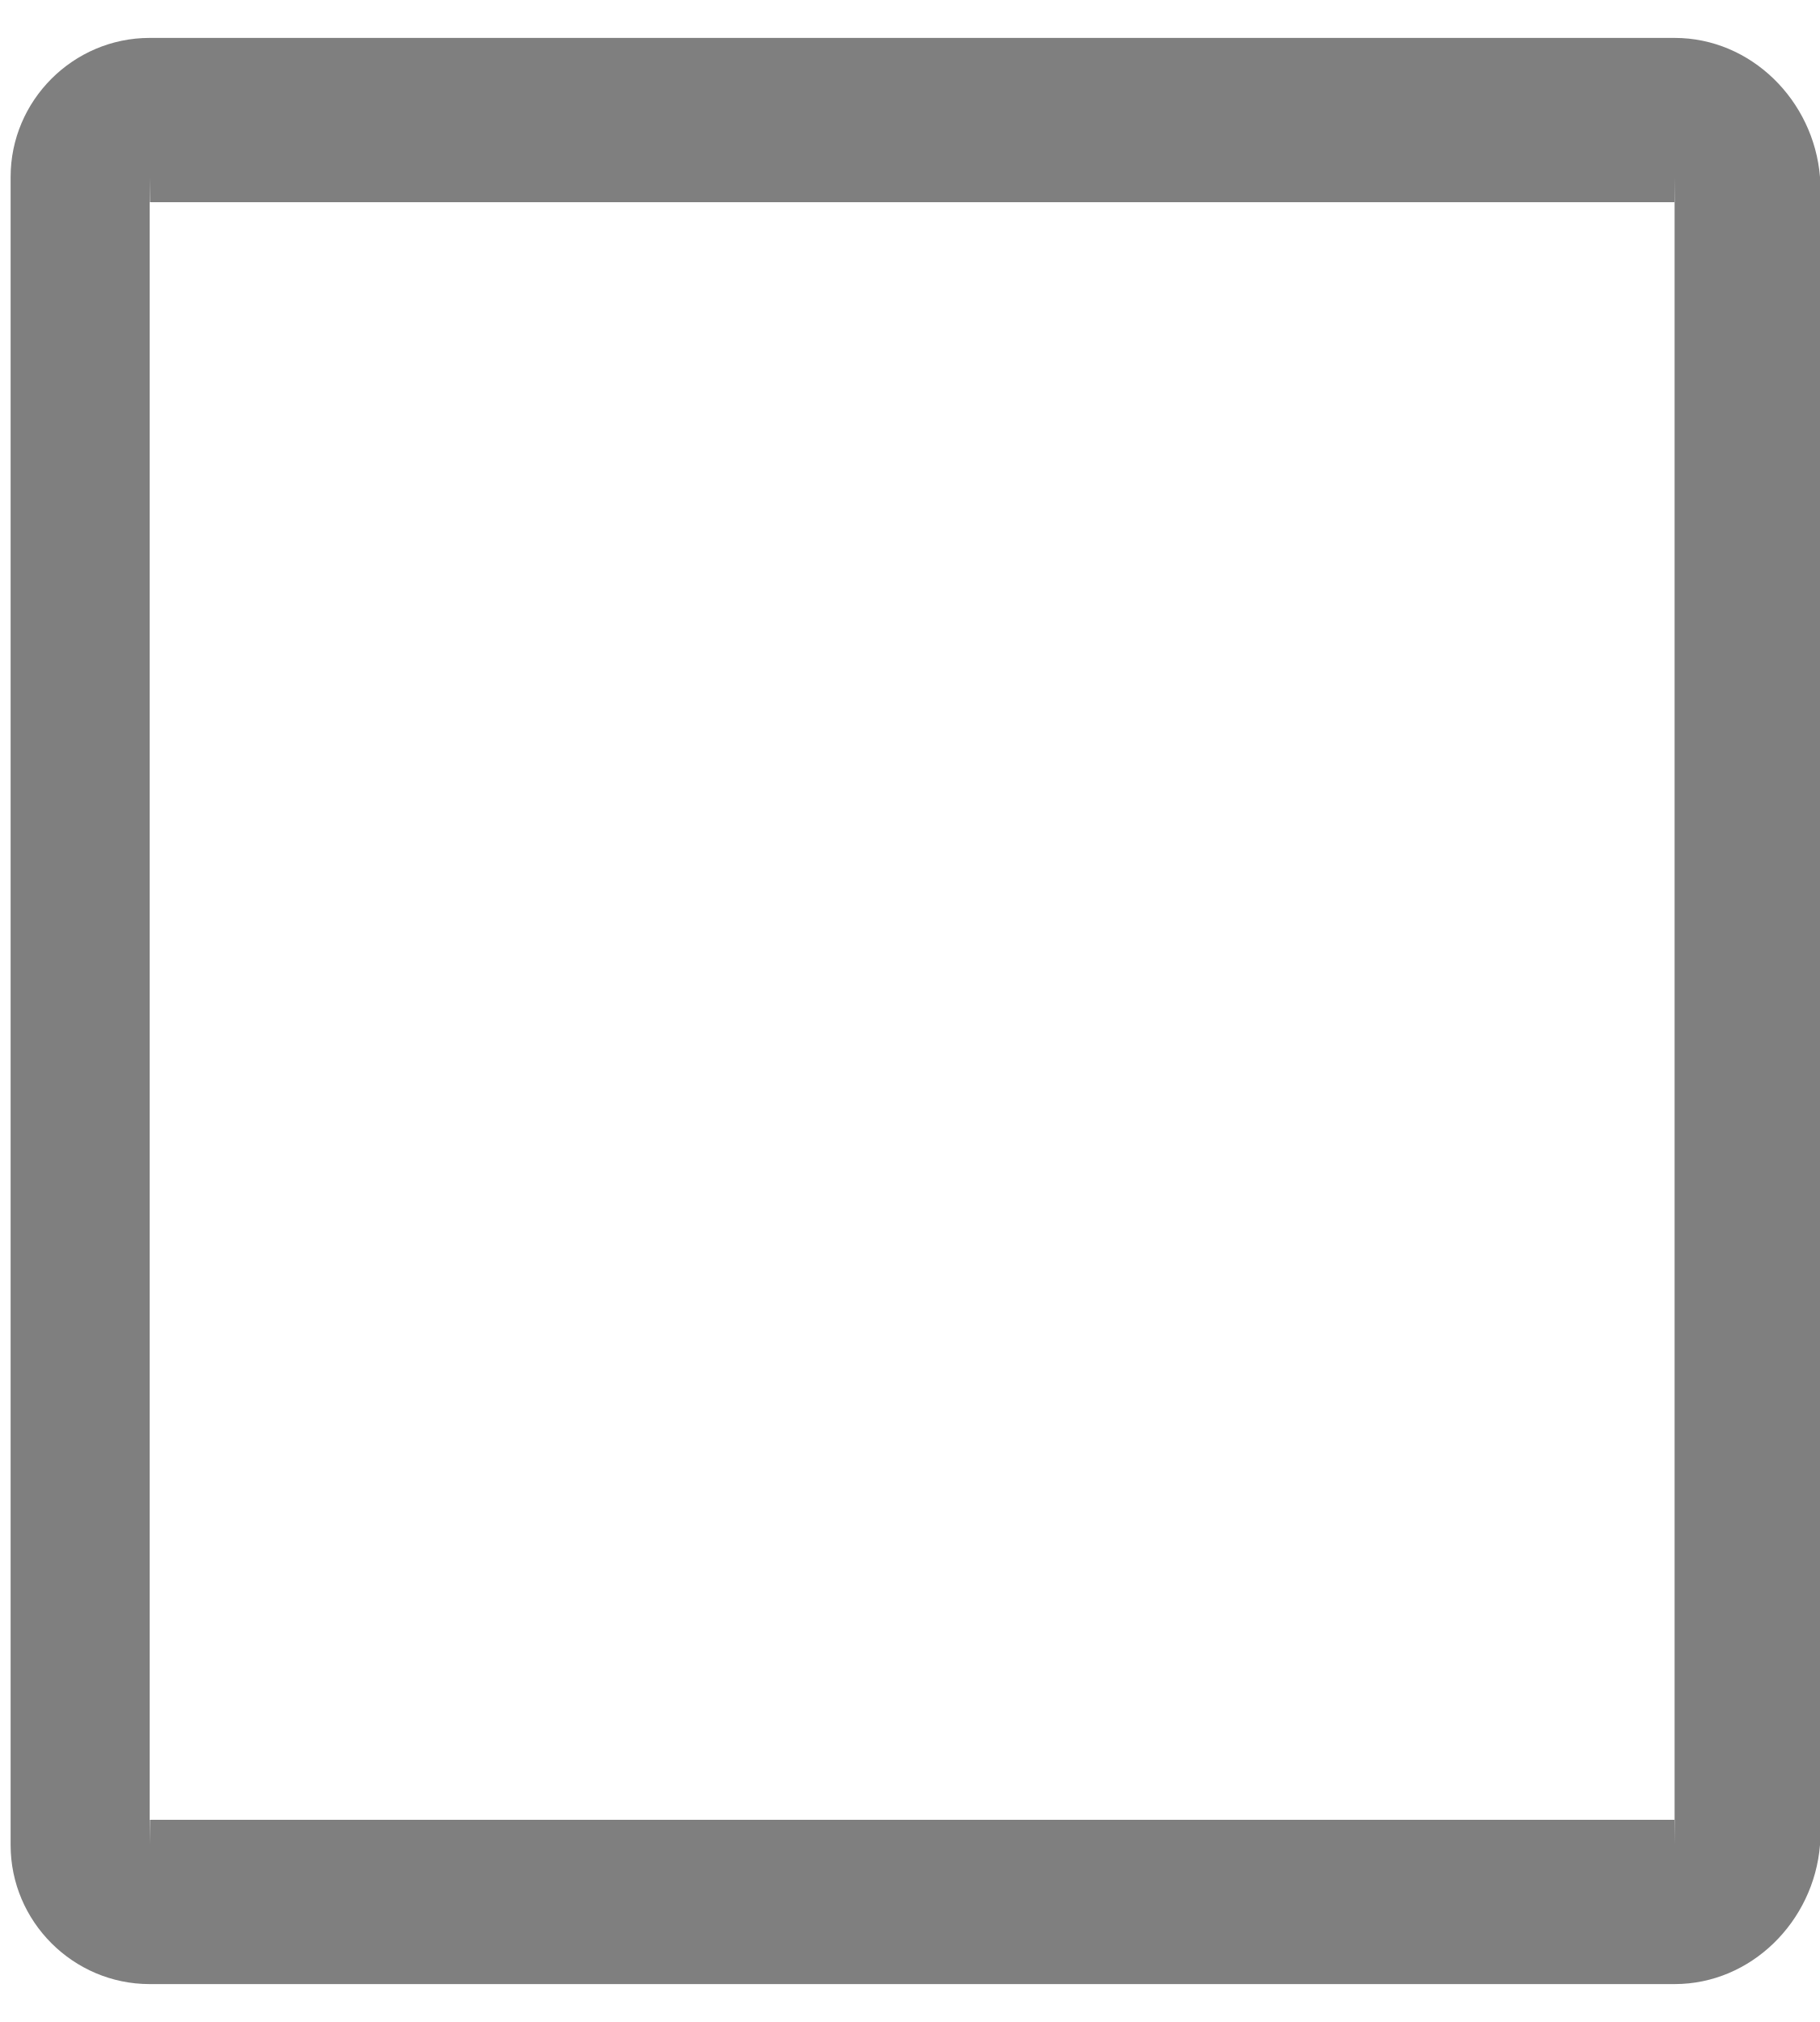
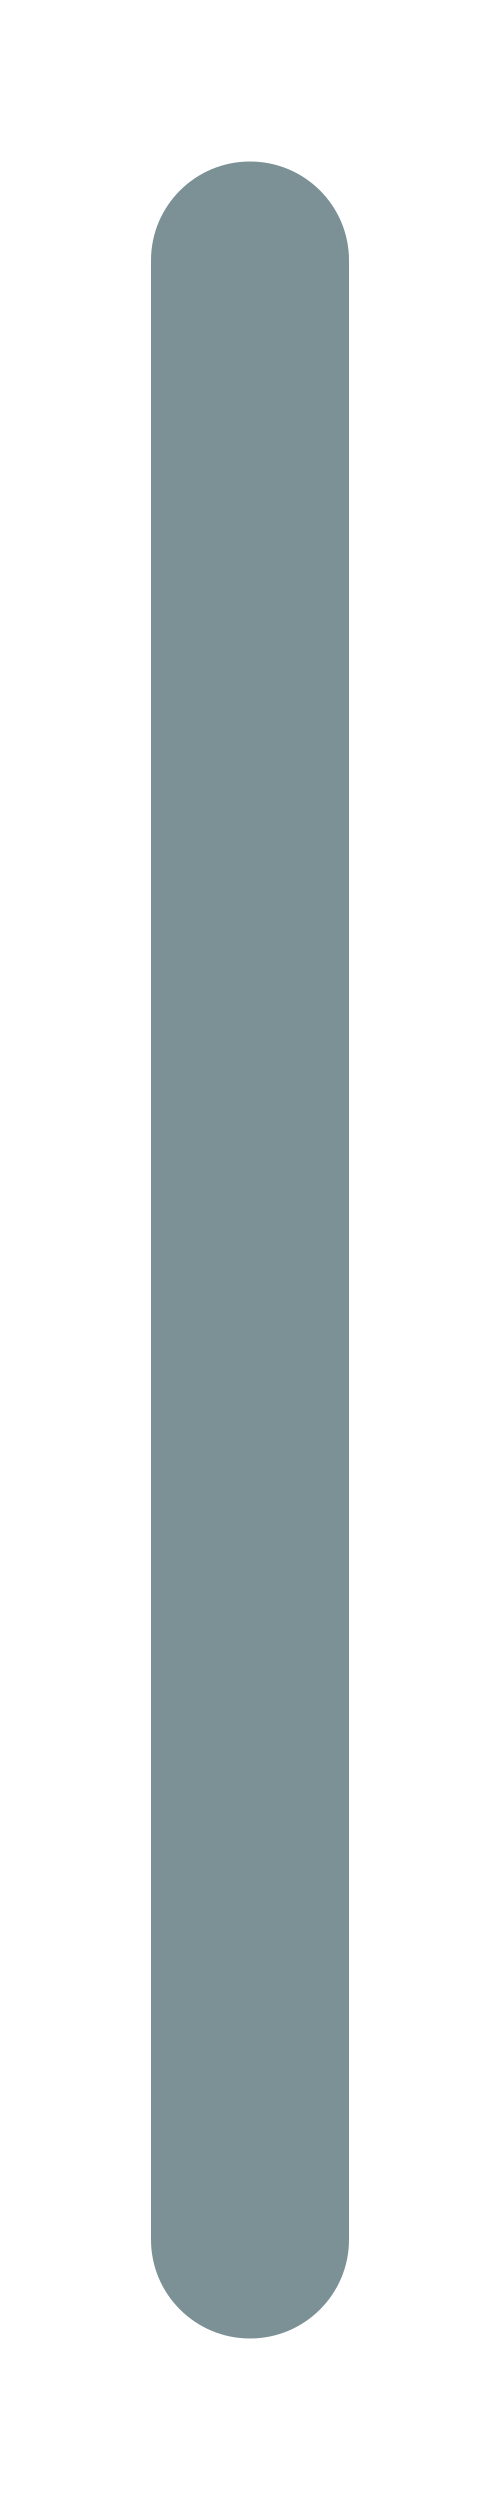
- <svg xmlns="http://www.w3.org/2000/svg" version="1.1" width="18px" height="20px">
-   <g transform="matrix(1 0 0 1 -30 -527 )">
-     <path d="M 18 1.75  C 17.938 0.994  17.319 0.375  16.562 0.375  L 1.48 0.375  C 0.724 0.375  0.105 0.994  0.105 1.75  L 0.105 18.25  C 0.105 19.006  0.724 19.625  1.48 19.625  L 16.562 19.625  C 17.319 19.625  17.938 19.006  18 18.25  L 18 1.75  Z M 16.562 1.752  L 16.562 18.248  L 16.56 18  L 1.483 18  L 1.48 18.248  L 1.48 1.752  L 1.483 2  L 16.56 2  L 16.562 1.752  Z " fill-rule="nonzero" fill="#7f7f7f" stroke="none" transform="matrix(1 0 0 1 30 527 )" />
+ <svg xmlns="http://www.w3.org/2000/svg" version="1.1" width="3px" height="15px">
+   <g transform="matrix(1 0 0 1 -42 -427 )">
+     <path d="M 2.094 13.438  C 2.094 13.765  1.828 14.031  1.5 14.031  C 1.172 14.031  0.906 13.765  0.906 13.438  L 0.906 1.562  C 0.906 1.235  1.172 0.969  1.5 0.969  C 1.828 0.969  2.094 1.235  2.094 1.562  L 2.094 13.438  Z " fill-rule="nonzero" fill="#7b9196" stroke="none" transform="matrix(1 0 0 1 42 427 )" />
  </g>
</svg>
